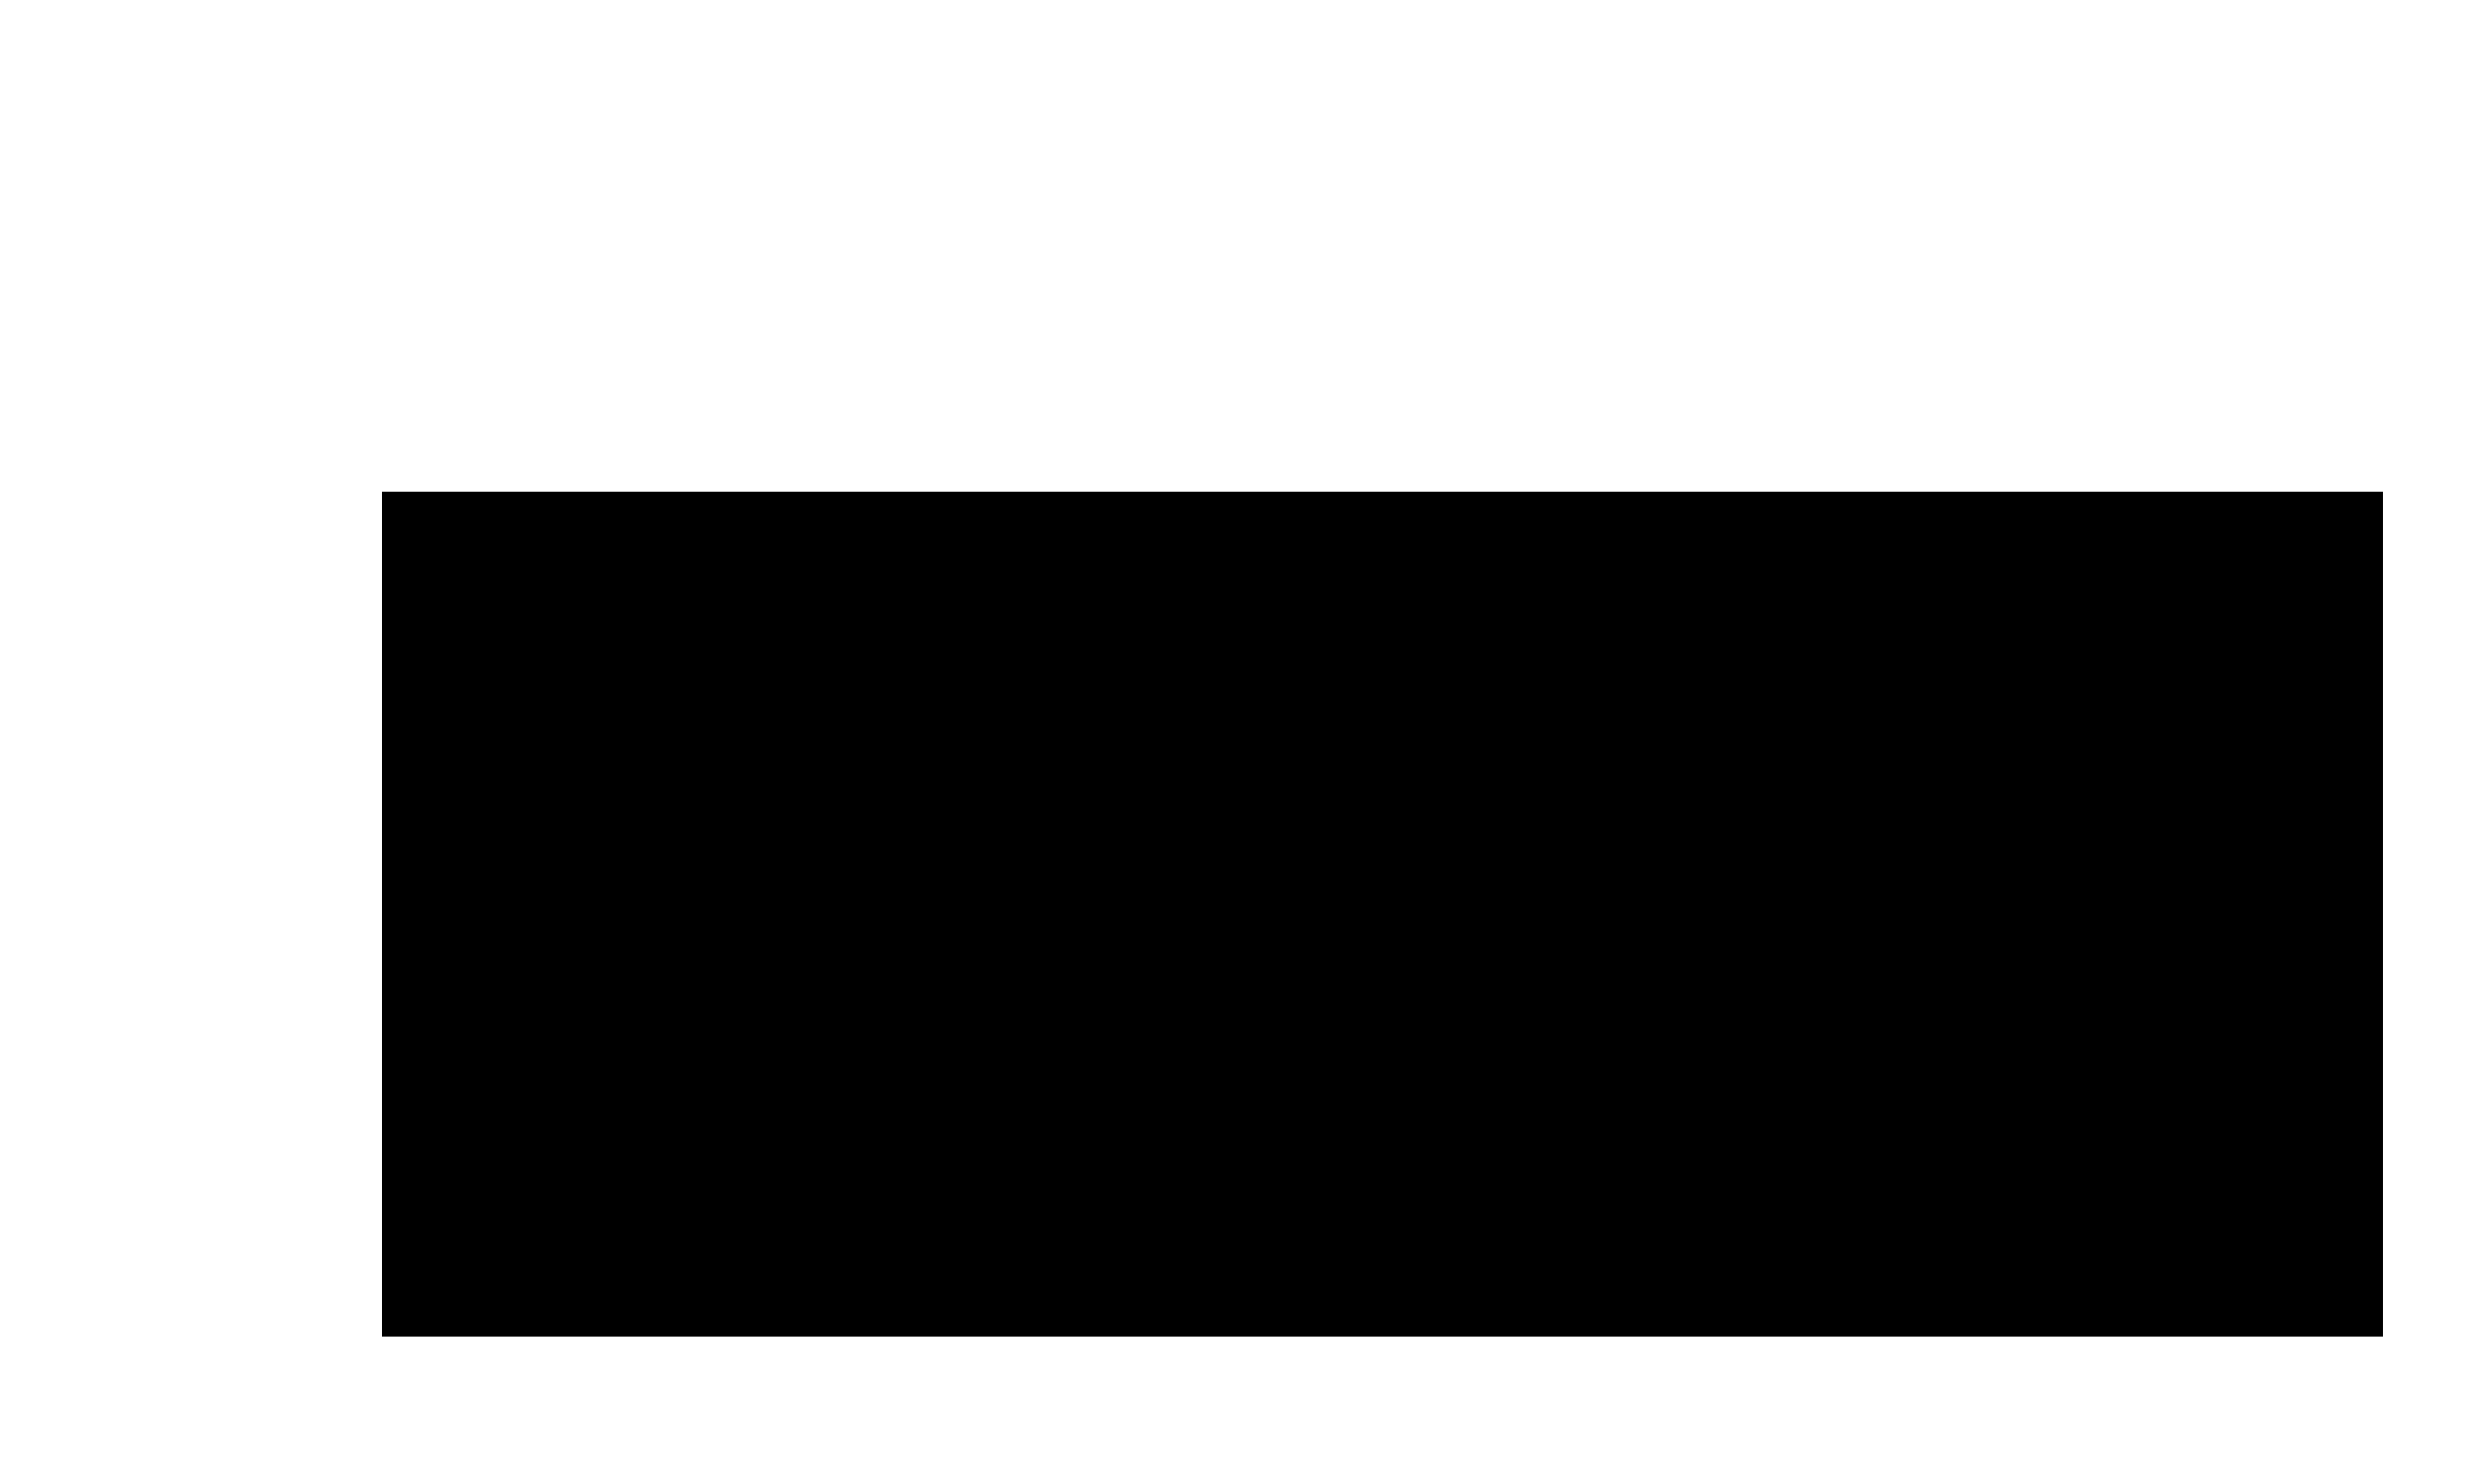
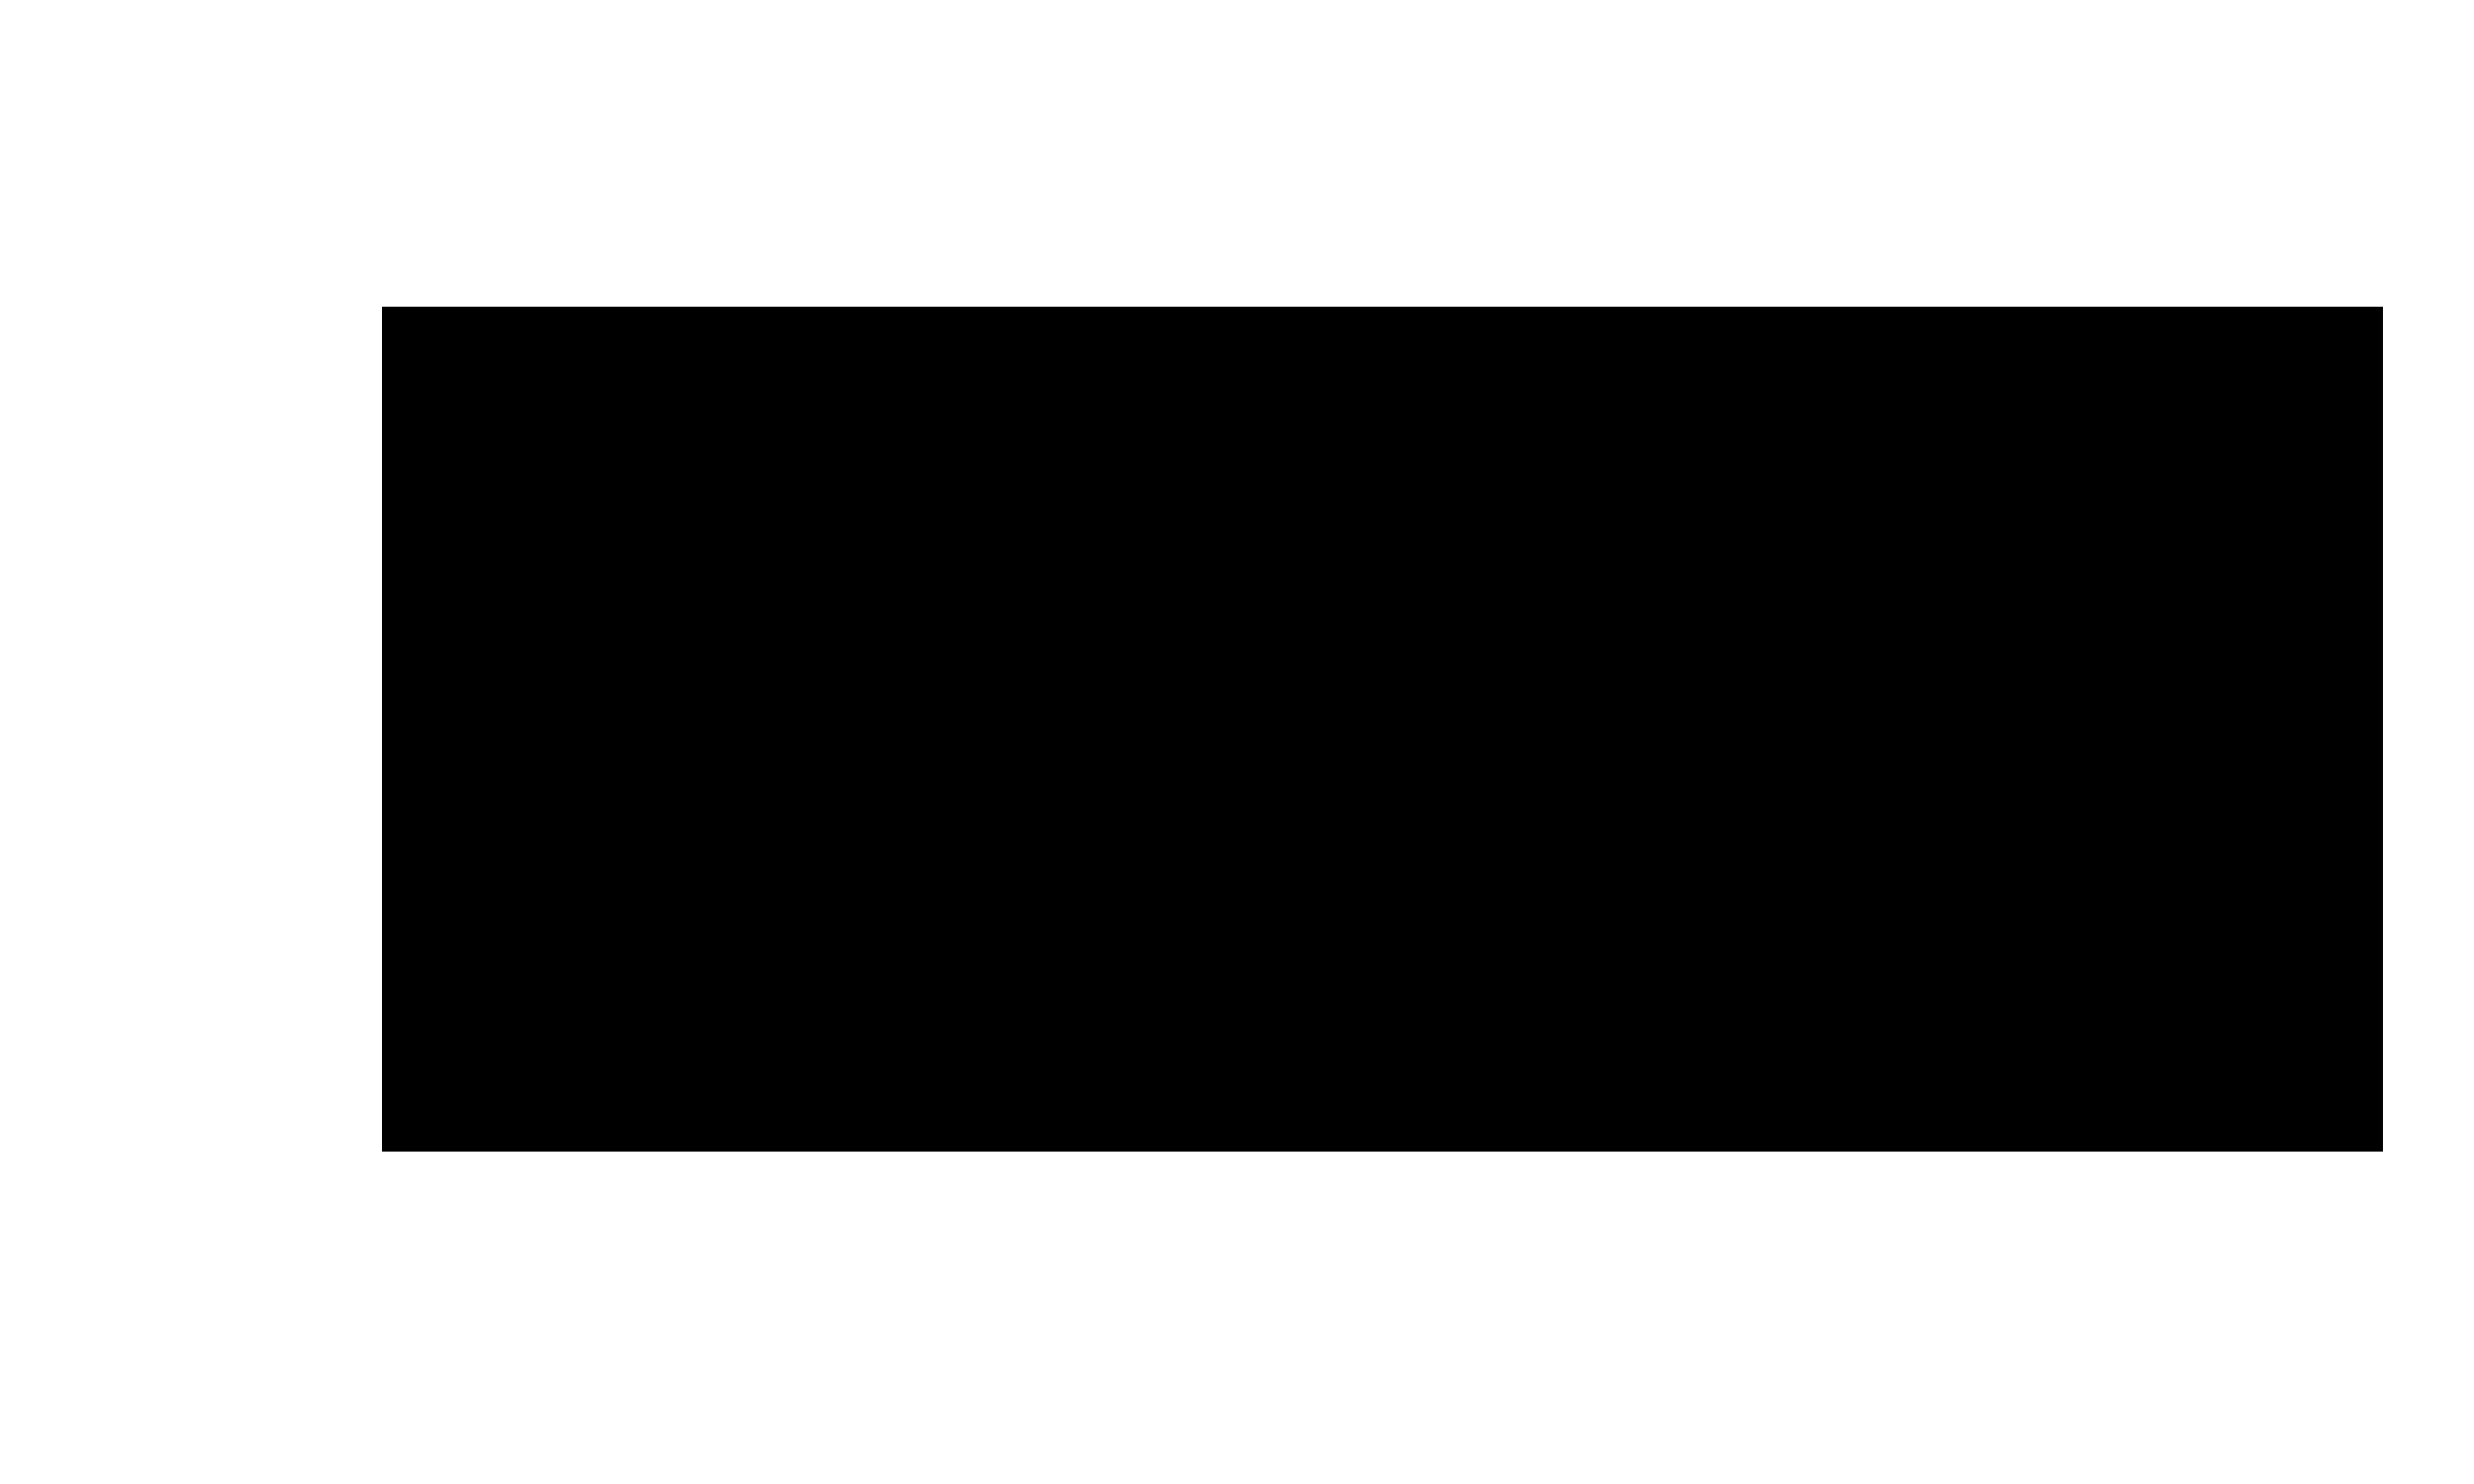
<svg xmlns="http://www.w3.org/2000/svg" version="1.1" width="5px" height="3px">
-   <g transform="matrix(1 0 0 1 -25 -719 )">
-     <path d="M 0.772 2.702  L 0.772 0.994  L 4.816 0.994  L 4.816 2.702  L 0.772 2.702  Z " fill-rule="nonzero" fill="#000000" stroke="none" transform="matrix(1 0 0 1 25 719 )" />
+   <g transform="matrix(1 0 0 1 -25 -704 )">
+     <path d="M 0.772 2.328  L 0.772 0.62  L 4.816 0.62  L 4.816 2.328  L 0.772 2.328  Z " fill-rule="nonzero" fill="#000000" stroke="none" transform="matrix(1 0 0 1 25 704 )" />
  </g>
</svg>
